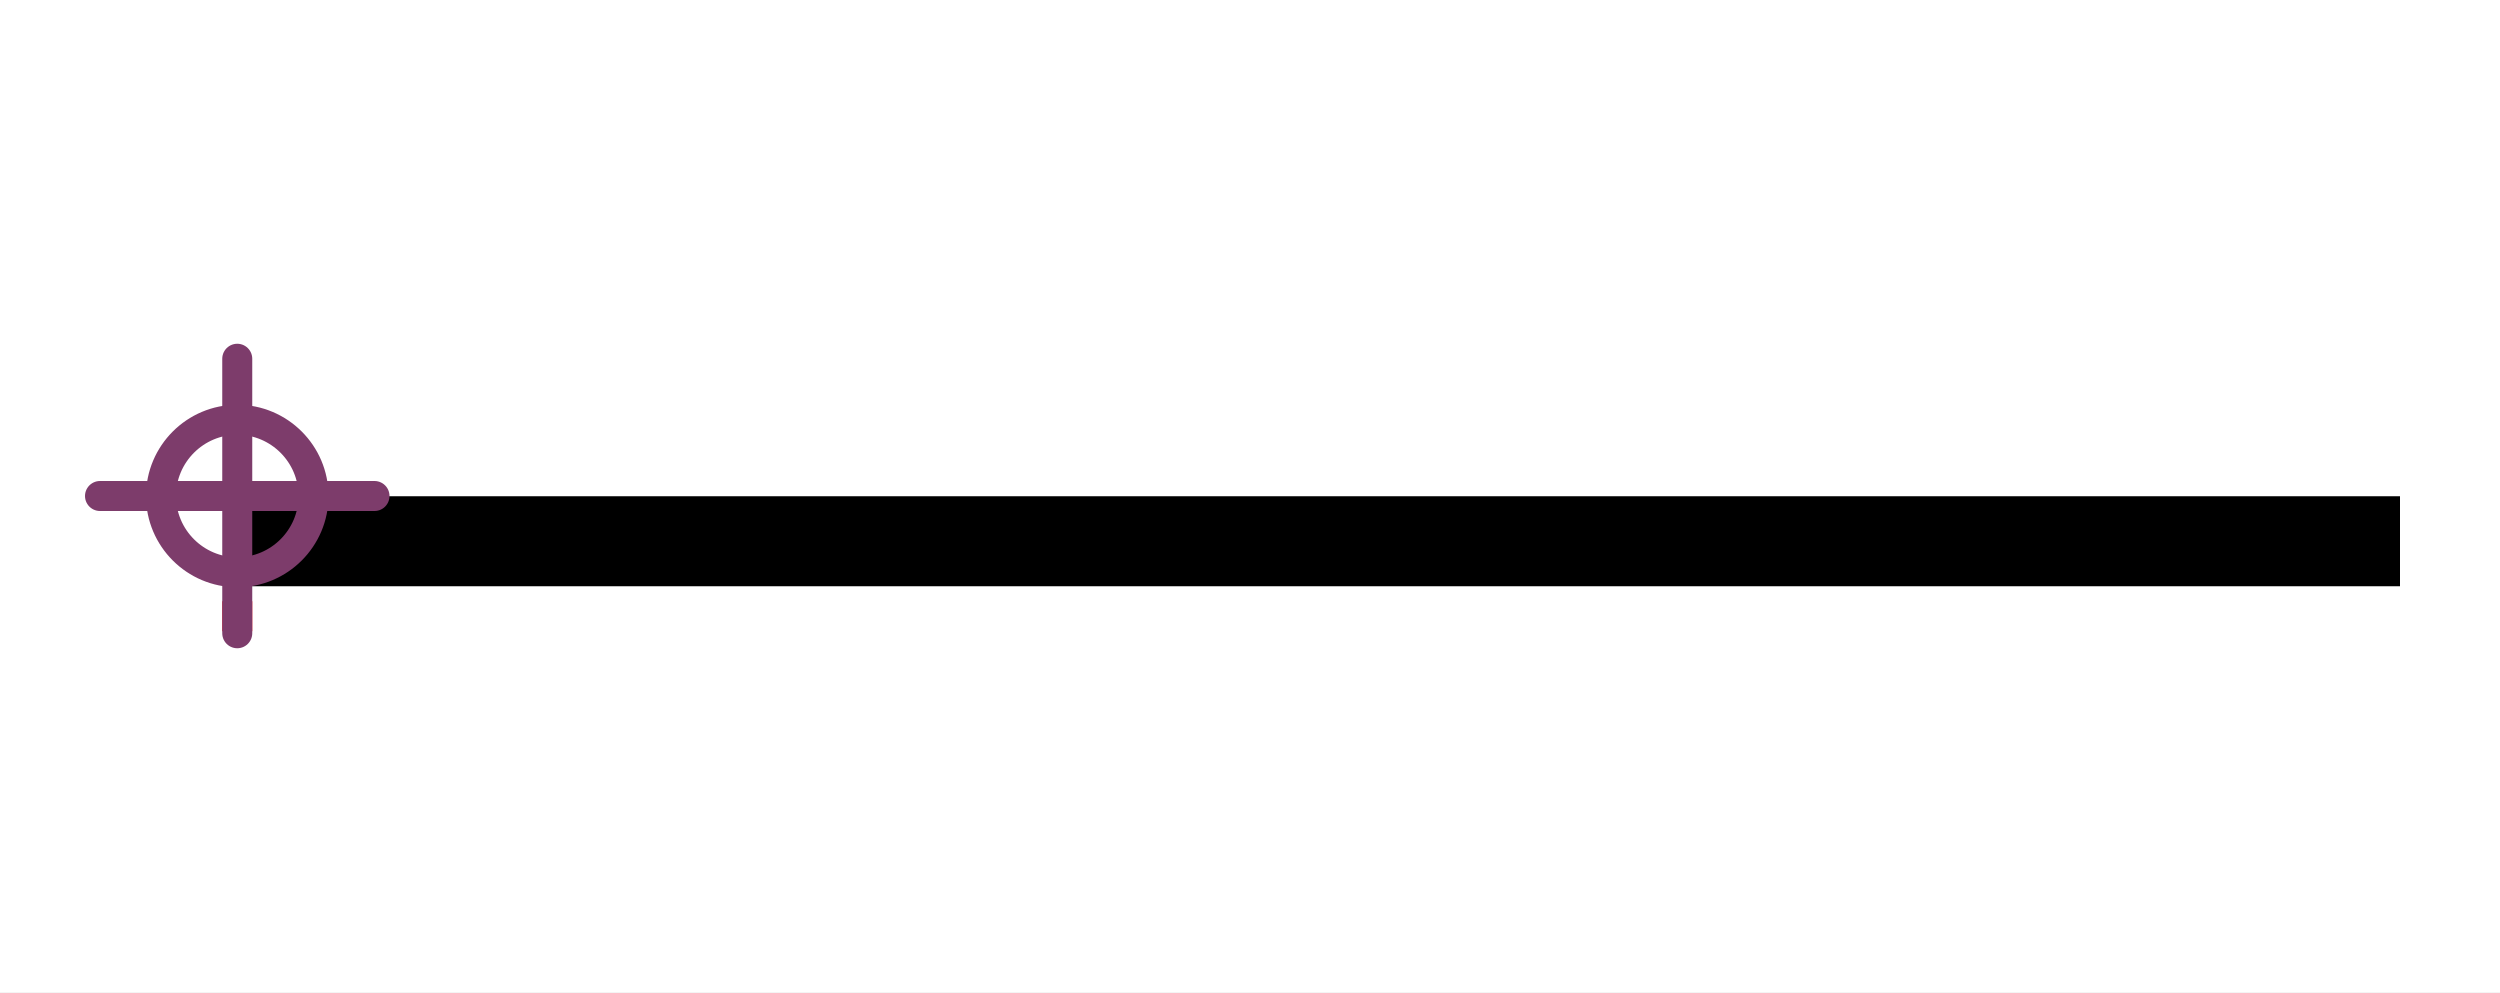
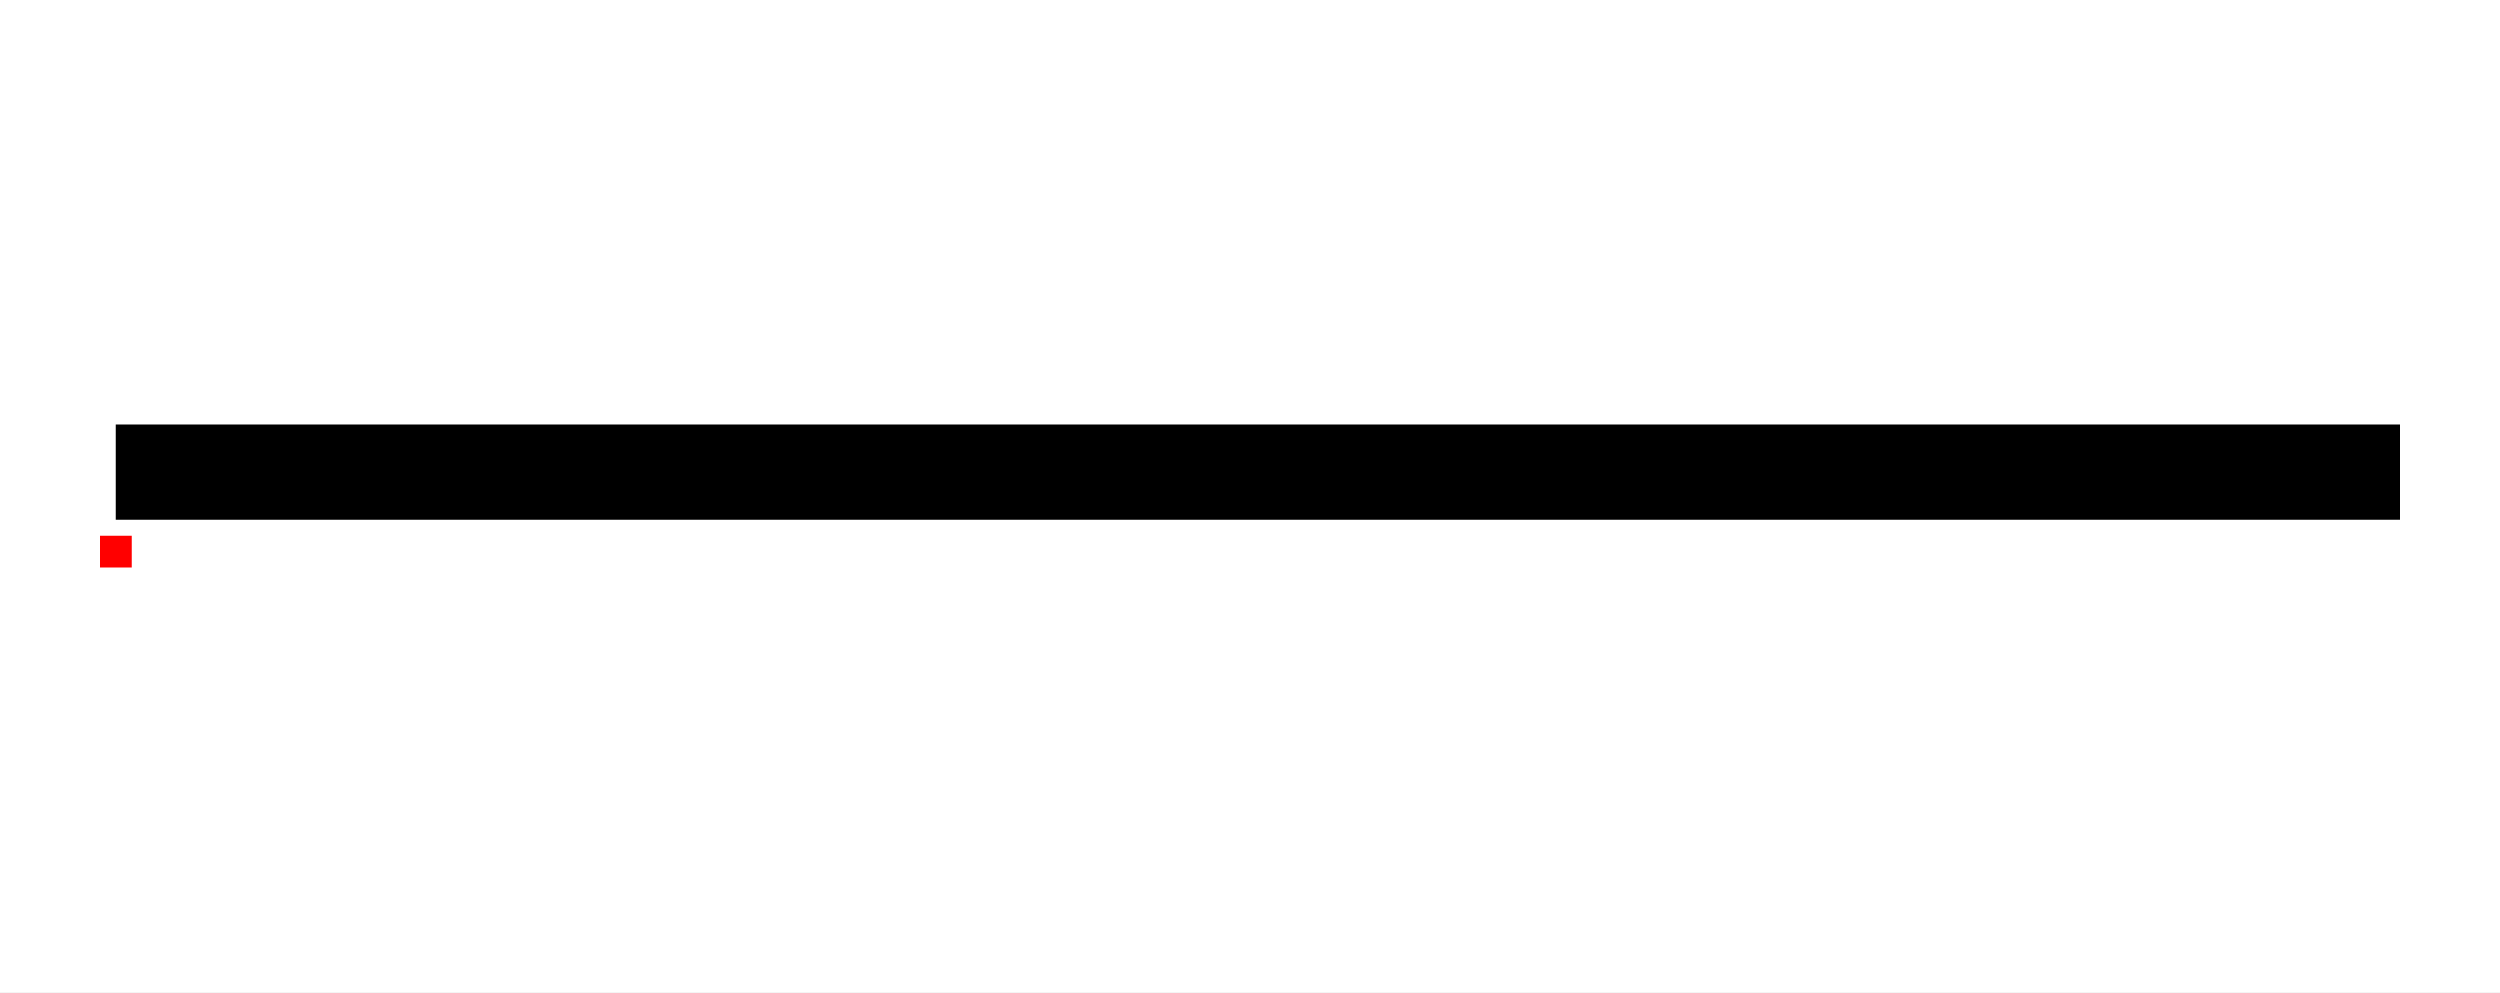
<svg xmlns="http://www.w3.org/2000/svg" viewBox="0 0 10000 3969">
  <defs>
    <style>.C1 {stroke: none; stroke-width: none; stroke-opacity: 1.000; fill: #000000; fill-opacity: 1.000;}</style>
    <style>.C2 {stroke: none; stroke-width: none; stroke-opacity: 1.000; fill: #ff0000; fill-opacity: 1.000;}</style>
-     <style>.C3 {stroke: #7d3c6b; stroke-width: 120; stroke-opacity: 1.000; fill: none; fill-opacity: 1.000;}</style>
  </defs>
  <rect fill="#ffffff" x="0" y="0" width="10000" height="3969" fill-opacity="1.0" />
  <g stroke-linecap="round" stroke-linejoin="round" fill-rule="evenodd">
-     <path d="M 949 2345 l 8651 0 l 0 -360 l -8651 0 l 0 360 Z" class="C1" />
-     <path d="M 889 2525 l 120 0 l 0 -120 l -120 0 l 0 120 Z" class="C2" />
-     <path d="M 1254 1984 c 0 168 -137 305 -305 305 c -168 0 -305 -137 -305 -305 c 0 -168 137 -305 305 -305 c 168 0 305 137 305 305" class="C3" />
-     <path d="M 400 1984 l 1098 0" class="C3" />
-     <path d="M 949 2533 l 0 -1098" class="C3" />
+     <path d="M 463 2079 l 9137 0 l 0 -381 l -9137 0 l 0 381 Z" class="C1" />
+     <path d="M 400 2270 l 127 0 l 0 -127 l -127 0 l 0 127 Z" class="C2" />
  </g>
</svg>
